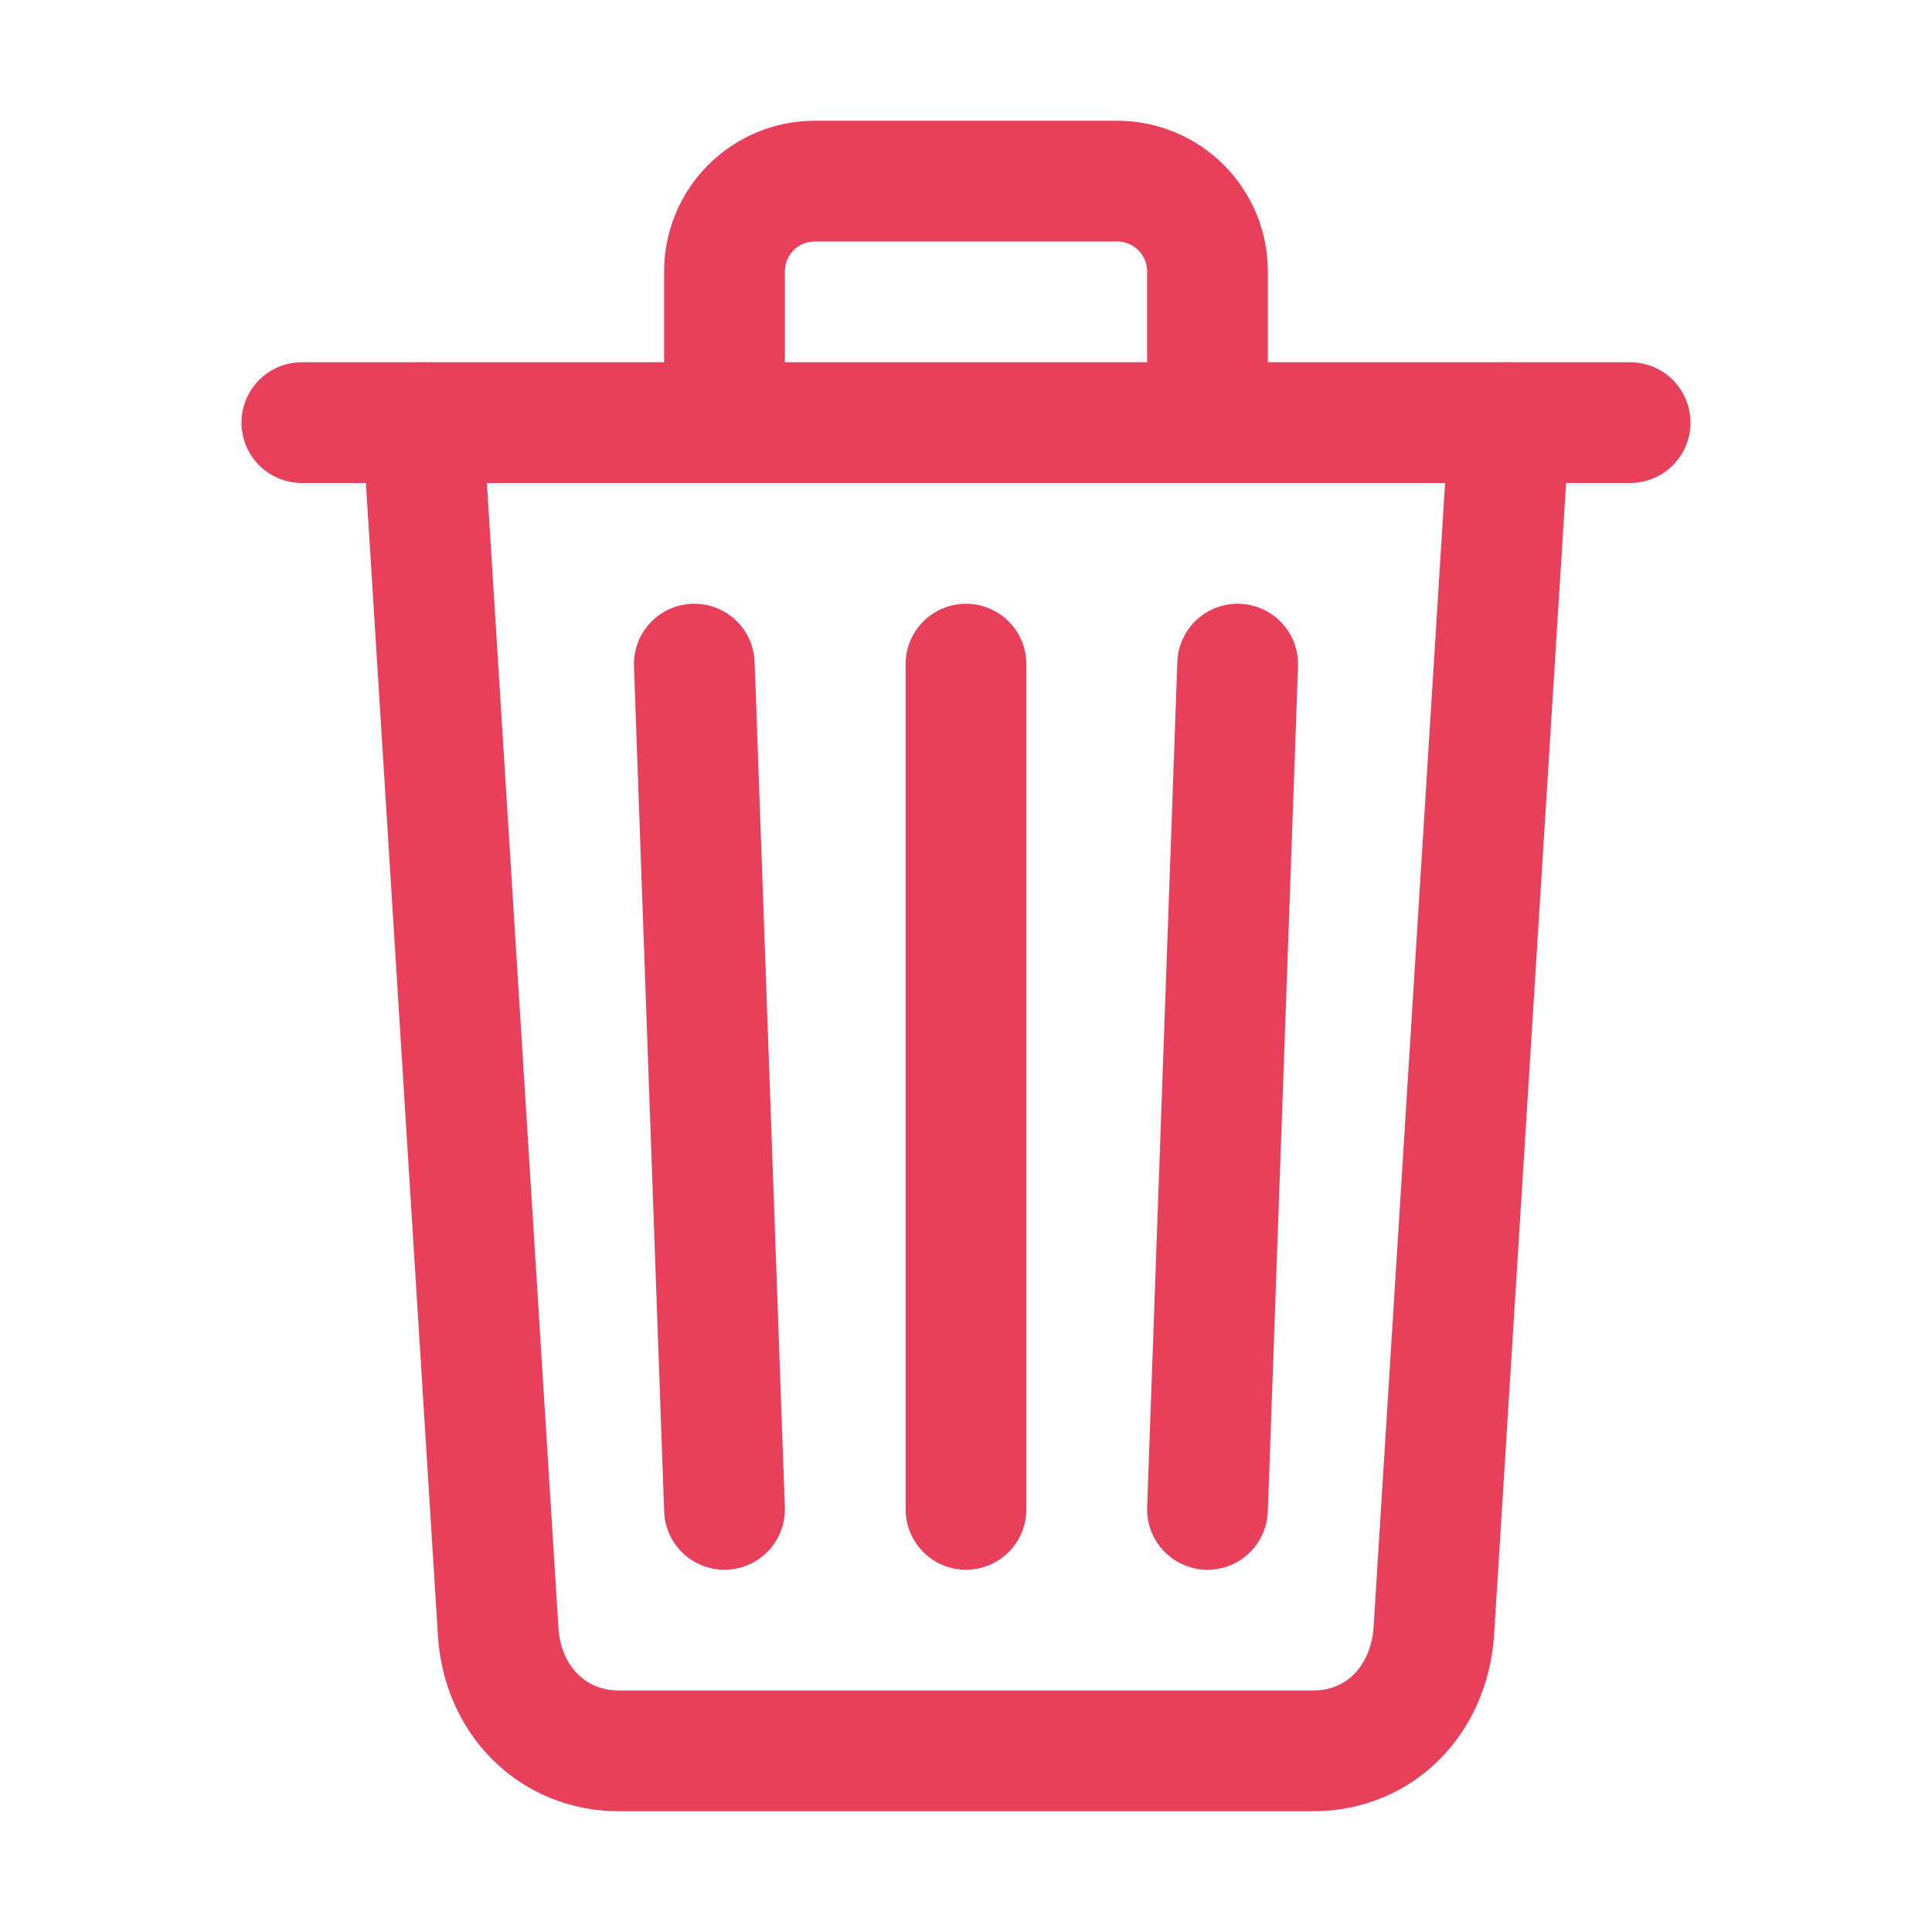
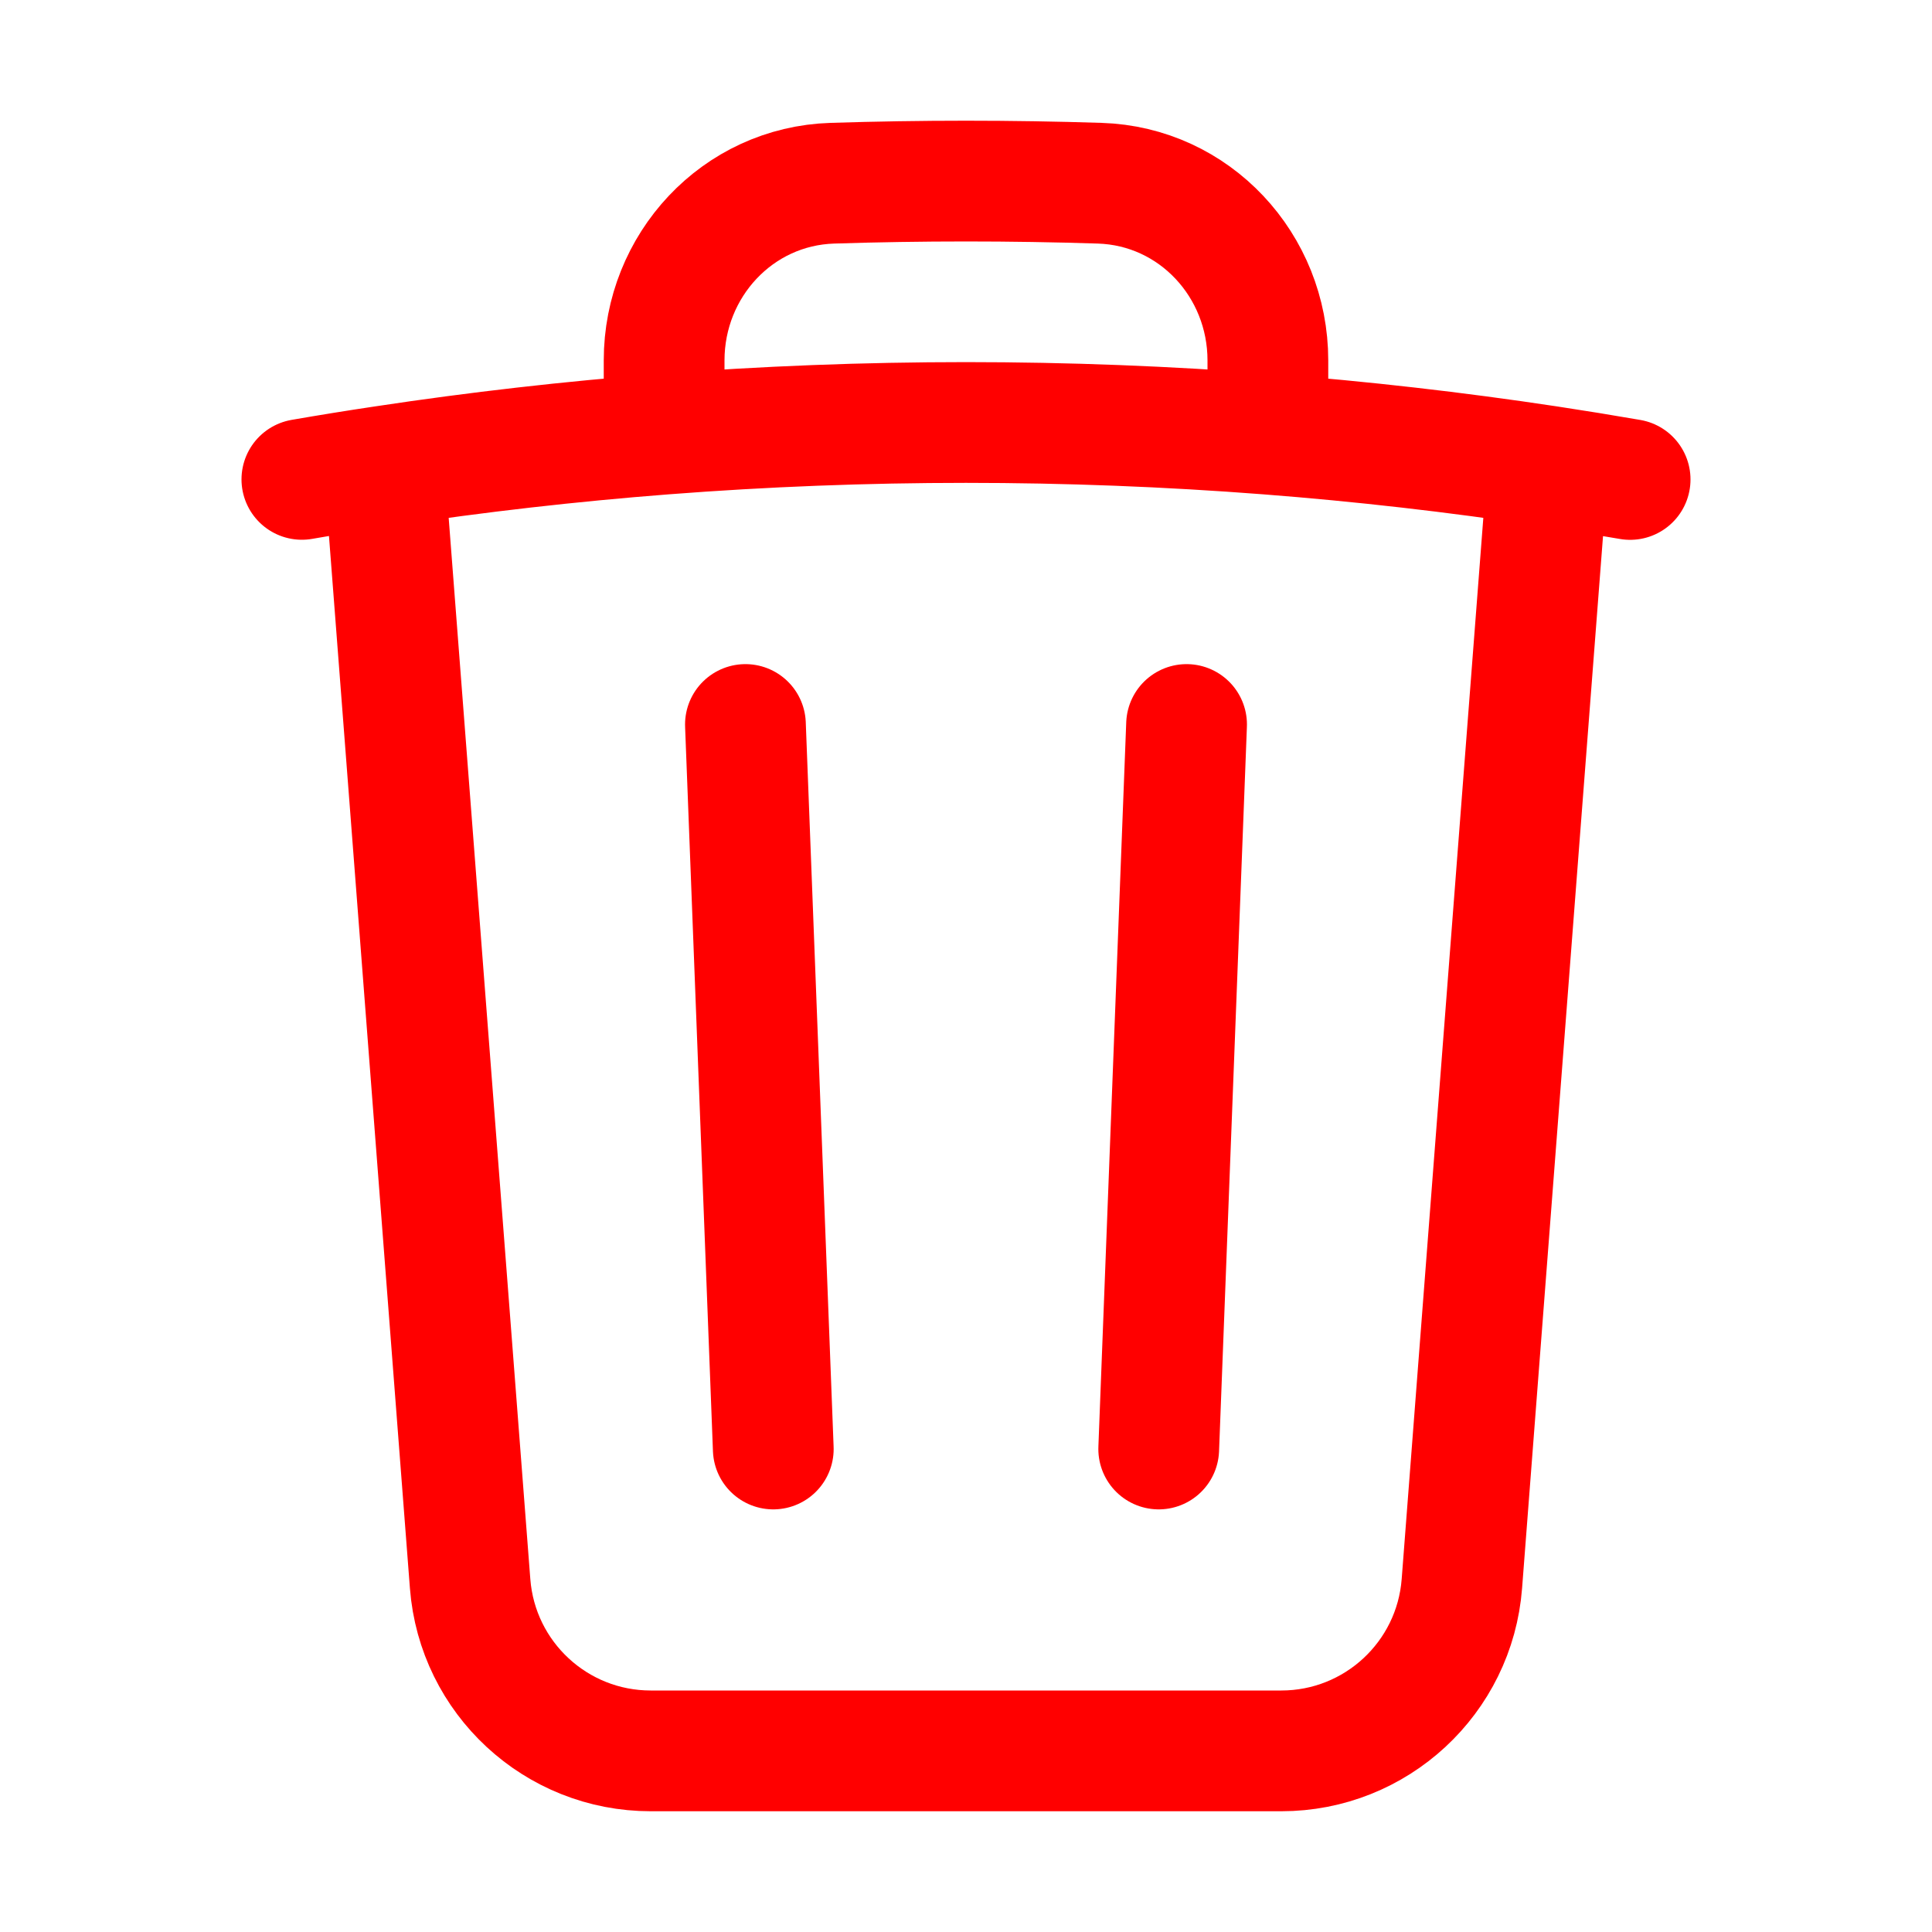
- <svg xmlns="http://www.w3.org/2000/svg" class="ionicon" viewBox="0 0 512 512">
-   <path d="M112 112l20 320c.95 18.49 14.4 32 32 32h184c17.67 0 30.87-13.51 32-32l20-320" fill="none" stroke="#E83F5B" stroke-linecap="round" stroke-linejoin="round" stroke-width="32" />
-   <path stroke="#E83F5B" stroke-linecap="round" stroke-miterlimit="10" stroke-width="32" d="M80 112h352" />
-   <path d="M192 112V72h0a23.93 23.93 0 0124-24h80a23.93 23.93 0 0124 24h0v40M256 176v224M184 176l8 224M328 176l-8 224" fill="none" stroke="#E83F5B" stroke-linecap="round" stroke-linejoin="round" stroke-width="32" />
+ <svg xmlns="http://www.w3.org/2000/svg" fill="none" viewBox="0 0 24 24" stroke-width="1.5" stroke="red" class="w-6 h-6">
+   <path stroke-linecap="round" stroke-linejoin="round" d="m14.74 9-.346 9m-4.788 0L9.26 9m9.968-3.21c.342.052.682.107 1.022.166m-1.022-.165L18.16 19.673a2.25 2.25 0 0 1-2.244 2.077H8.084a2.25 2.25 0 0 1-2.244-2.077L4.772 5.79m14.456 0a48.108 48.108 0 0 0-3.478-.397m-12 .562c.34-.059.68-.114 1.022-.165m0 0a48.11 48.11 0 0 1 3.478-.397m7.5 0v-.916c0-1.18-.91-2.164-2.09-2.201a51.964 51.964 0 0 0-3.32 0c-1.18.037-2.09 1.022-2.09 2.201v.916m7.5 0a48.667 48.667 0 0 0-7.5 0" />
</svg>
